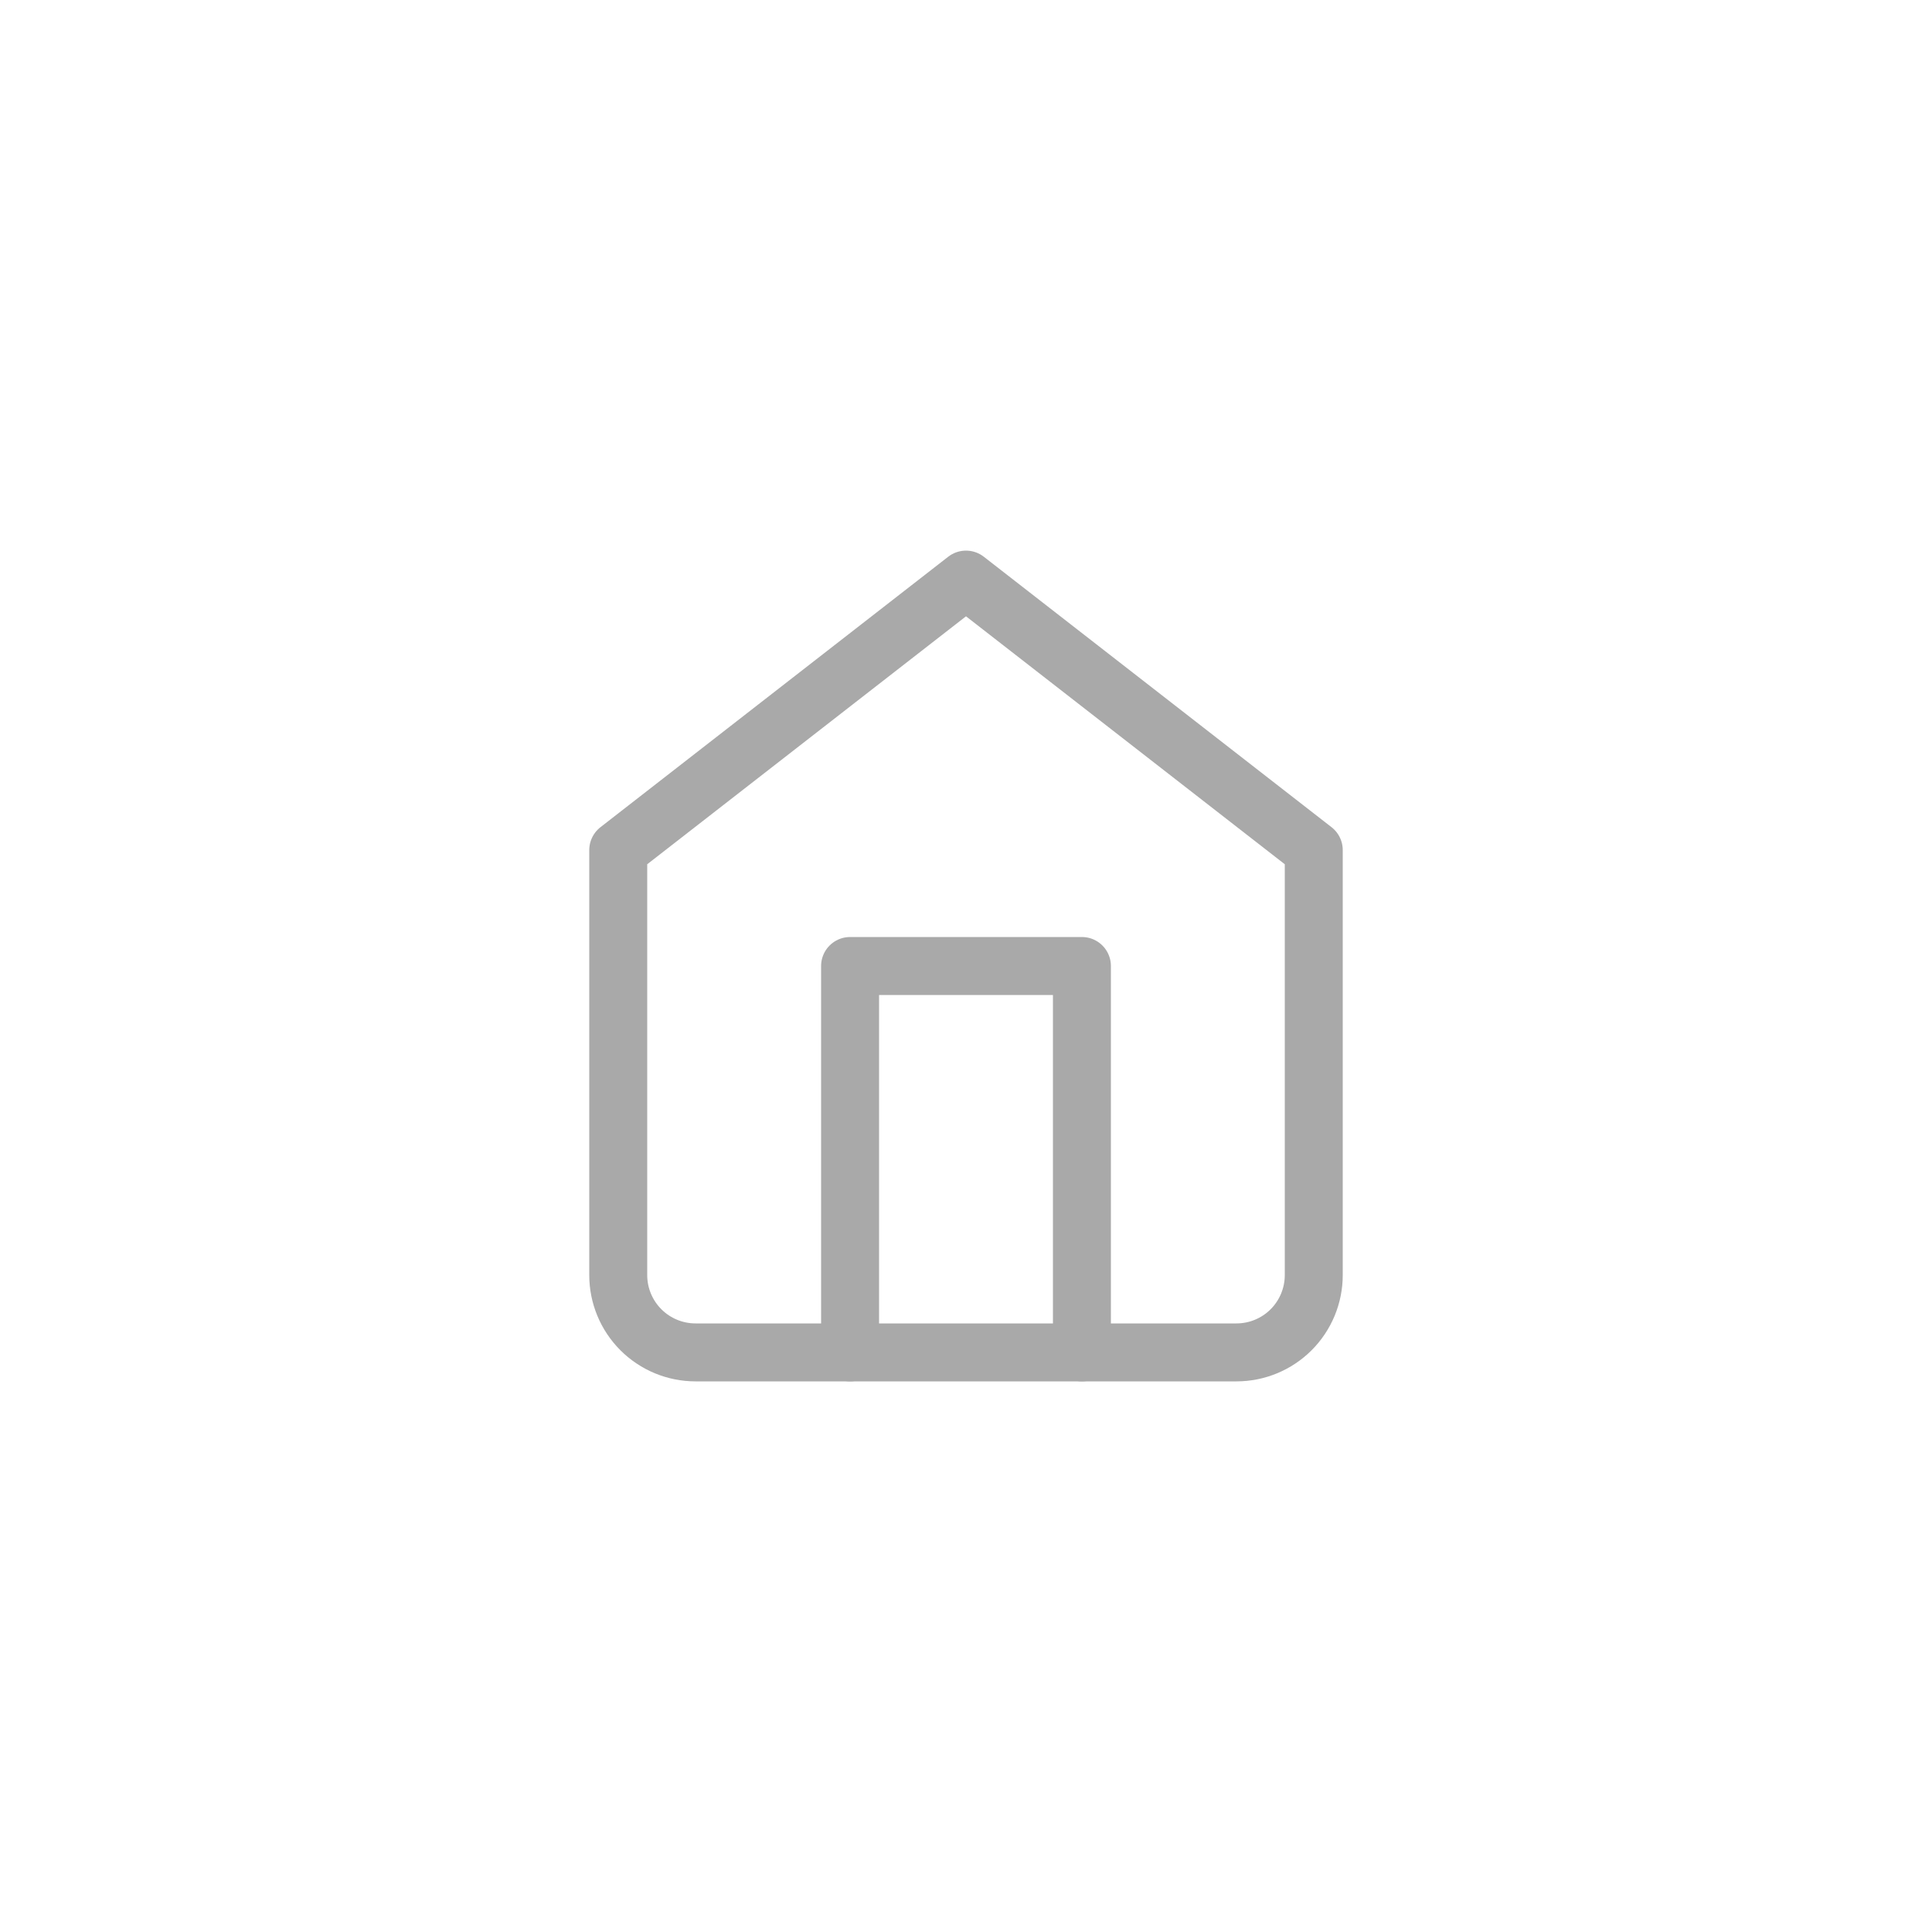
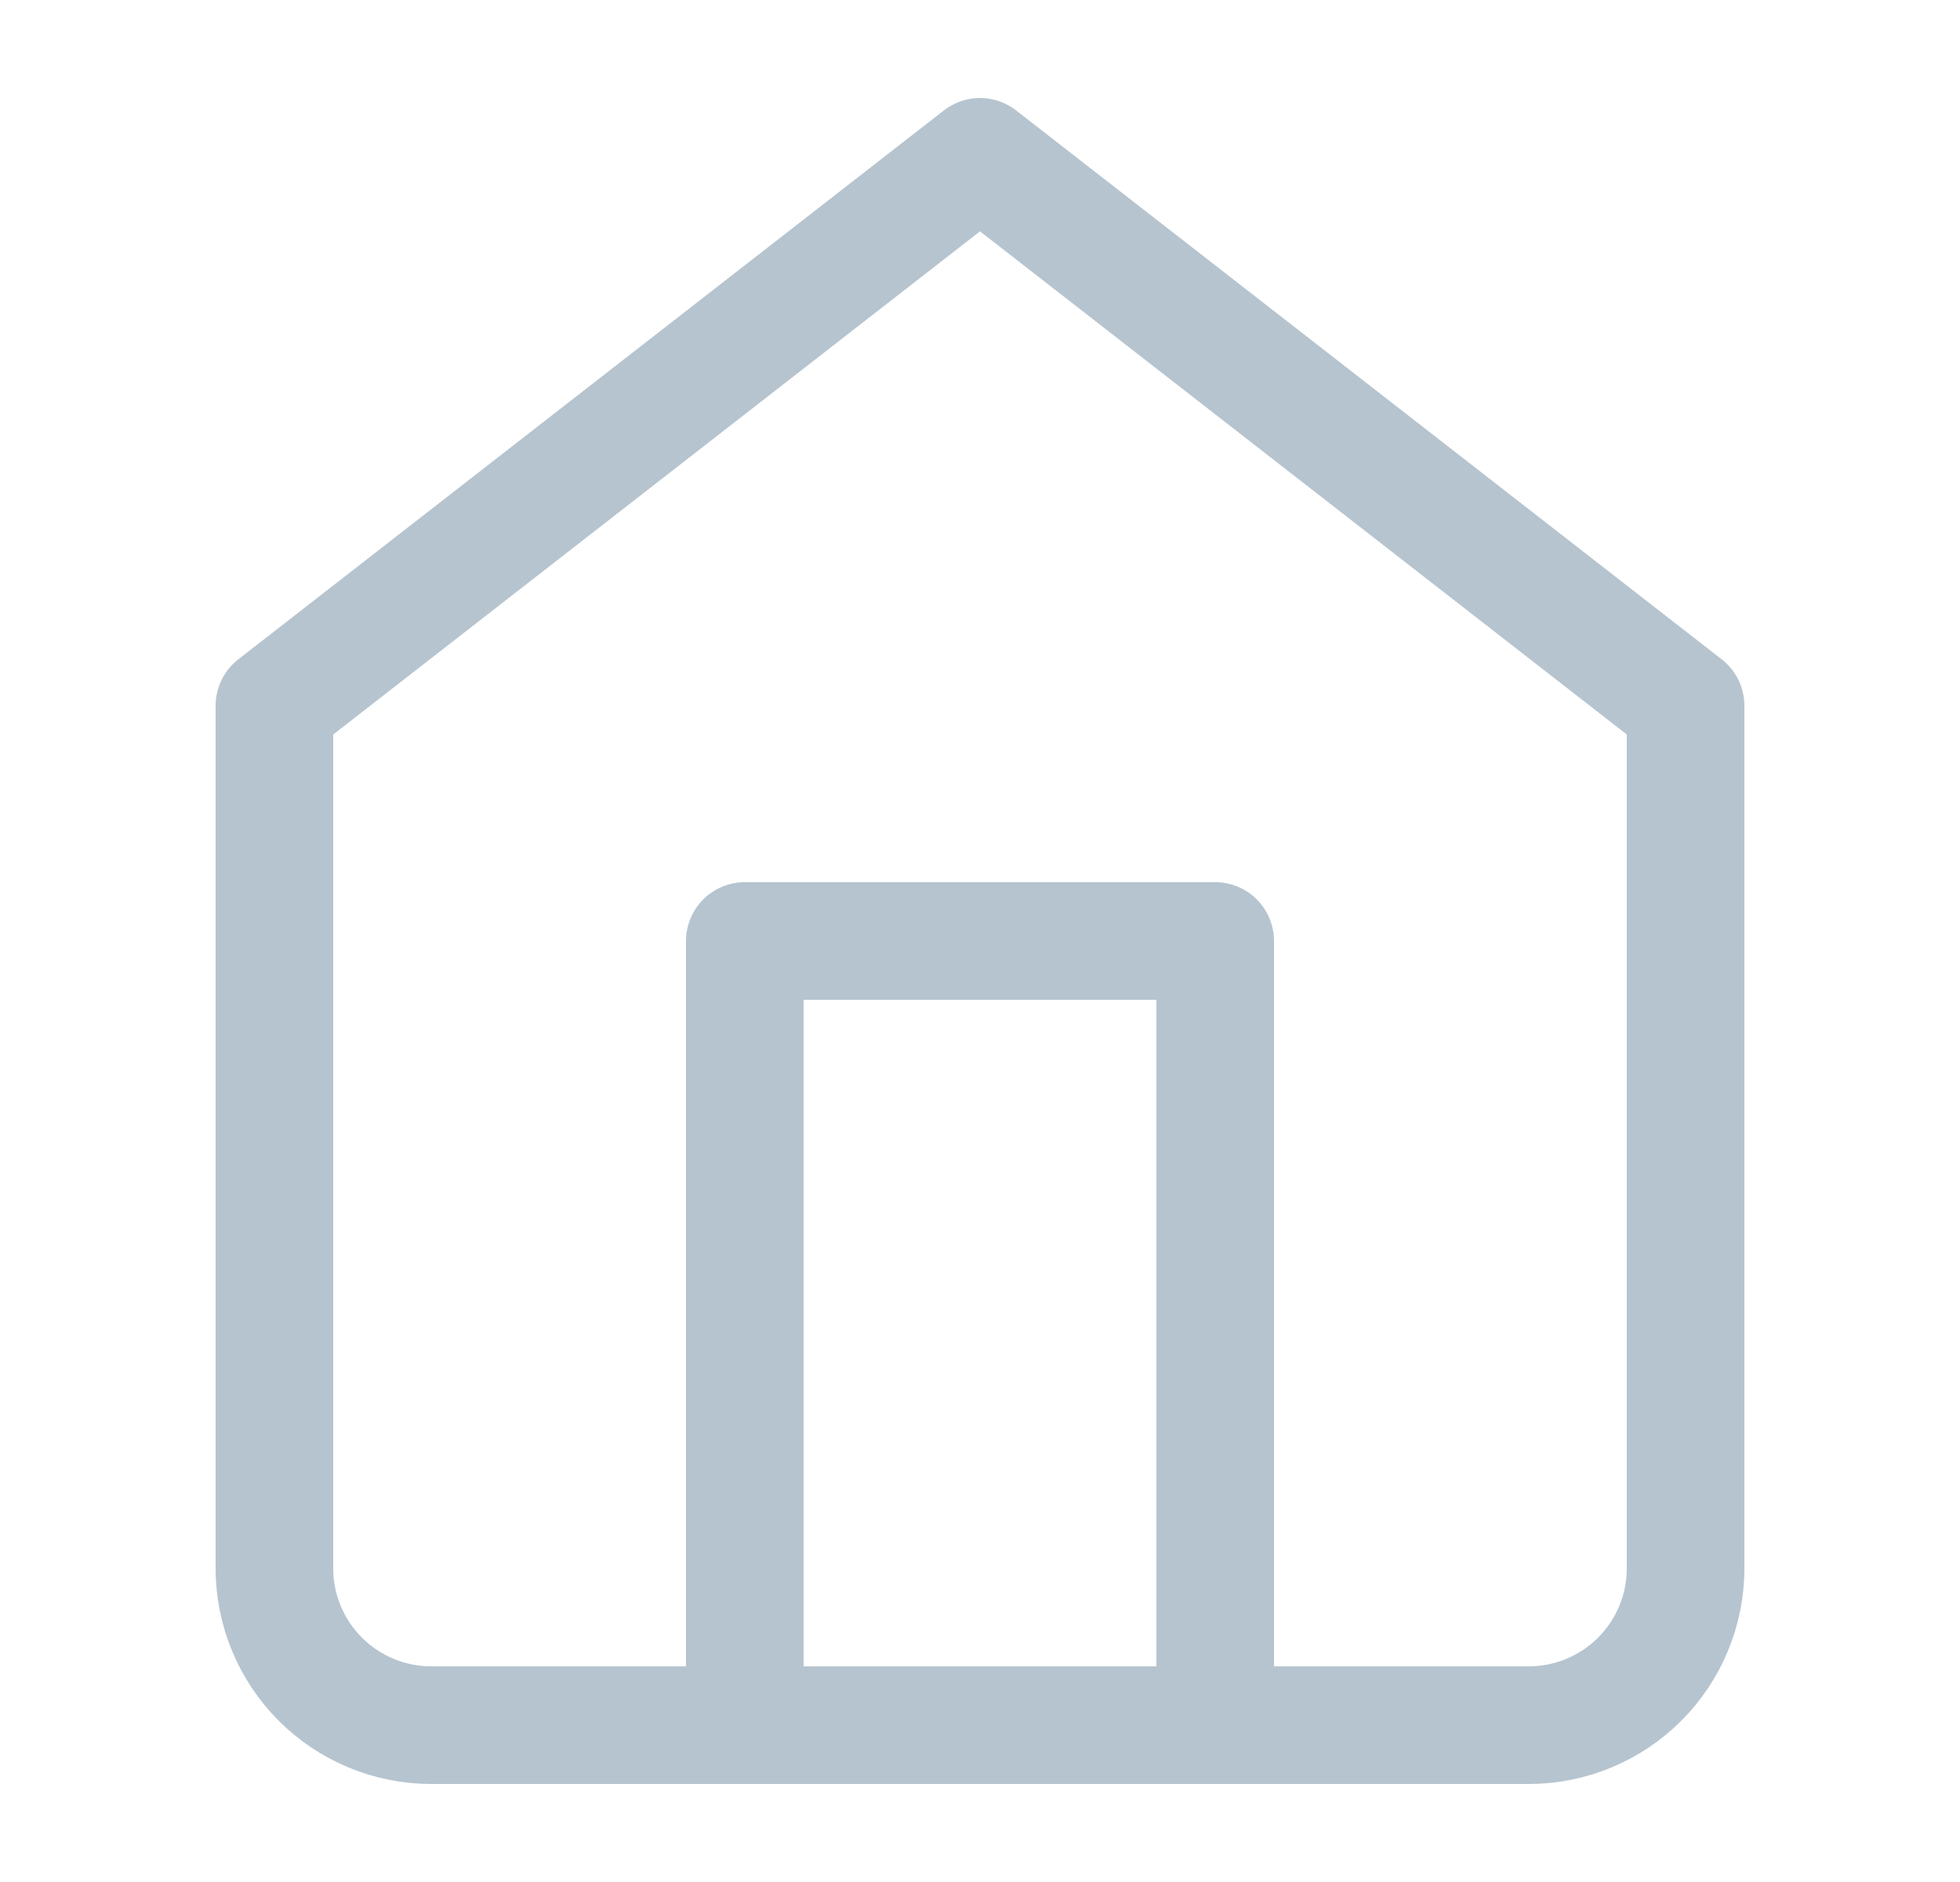
- <svg xmlns="http://www.w3.org/2000/svg" width="50" height="50" viewBox="0 0 50 50" fill="none">
-   <path d="M16 22L25 15L34 22V33C34 33.53 33.789 34.039 33.414 34.414C33.039 34.789 32.53 35 32 35H18C17.47 35 16.961 34.789 16.586 34.414C16.211 34.039 16 33.53 16 33V22Z" stroke="#A9A9A9" stroke-width="1.5" stroke-linecap="round" stroke-linejoin="round" />
-   <path d="M22 35V25H28V35" stroke="#A9A9A9" stroke-width="1.5" stroke-linecap="round" stroke-linejoin="round" />
+ <svg xmlns="http://www.w3.org/2000/svg" width="25" height="24" viewBox="0 0 25 24" fill="none">
+   <path d="M3.5 9L12.5 2L21.5 9V20C21.5 20.53 21.289 21.039 20.914 21.414C20.539 21.789 20.03 22 19.5 22H5.5C4.97 22 4.461 21.789 4.086 21.414C3.711 21.039 3.5 20.53 3.5 20V9Z" stroke="#B6C4CF" stroke-width="1.5" stroke-linecap="round" stroke-linejoin="round" />
+   <path d="M9.5 22V12H15.5V22" stroke="#B6C4CF" stroke-width="1.5" stroke-linecap="round" stroke-linejoin="round" />
</svg>
